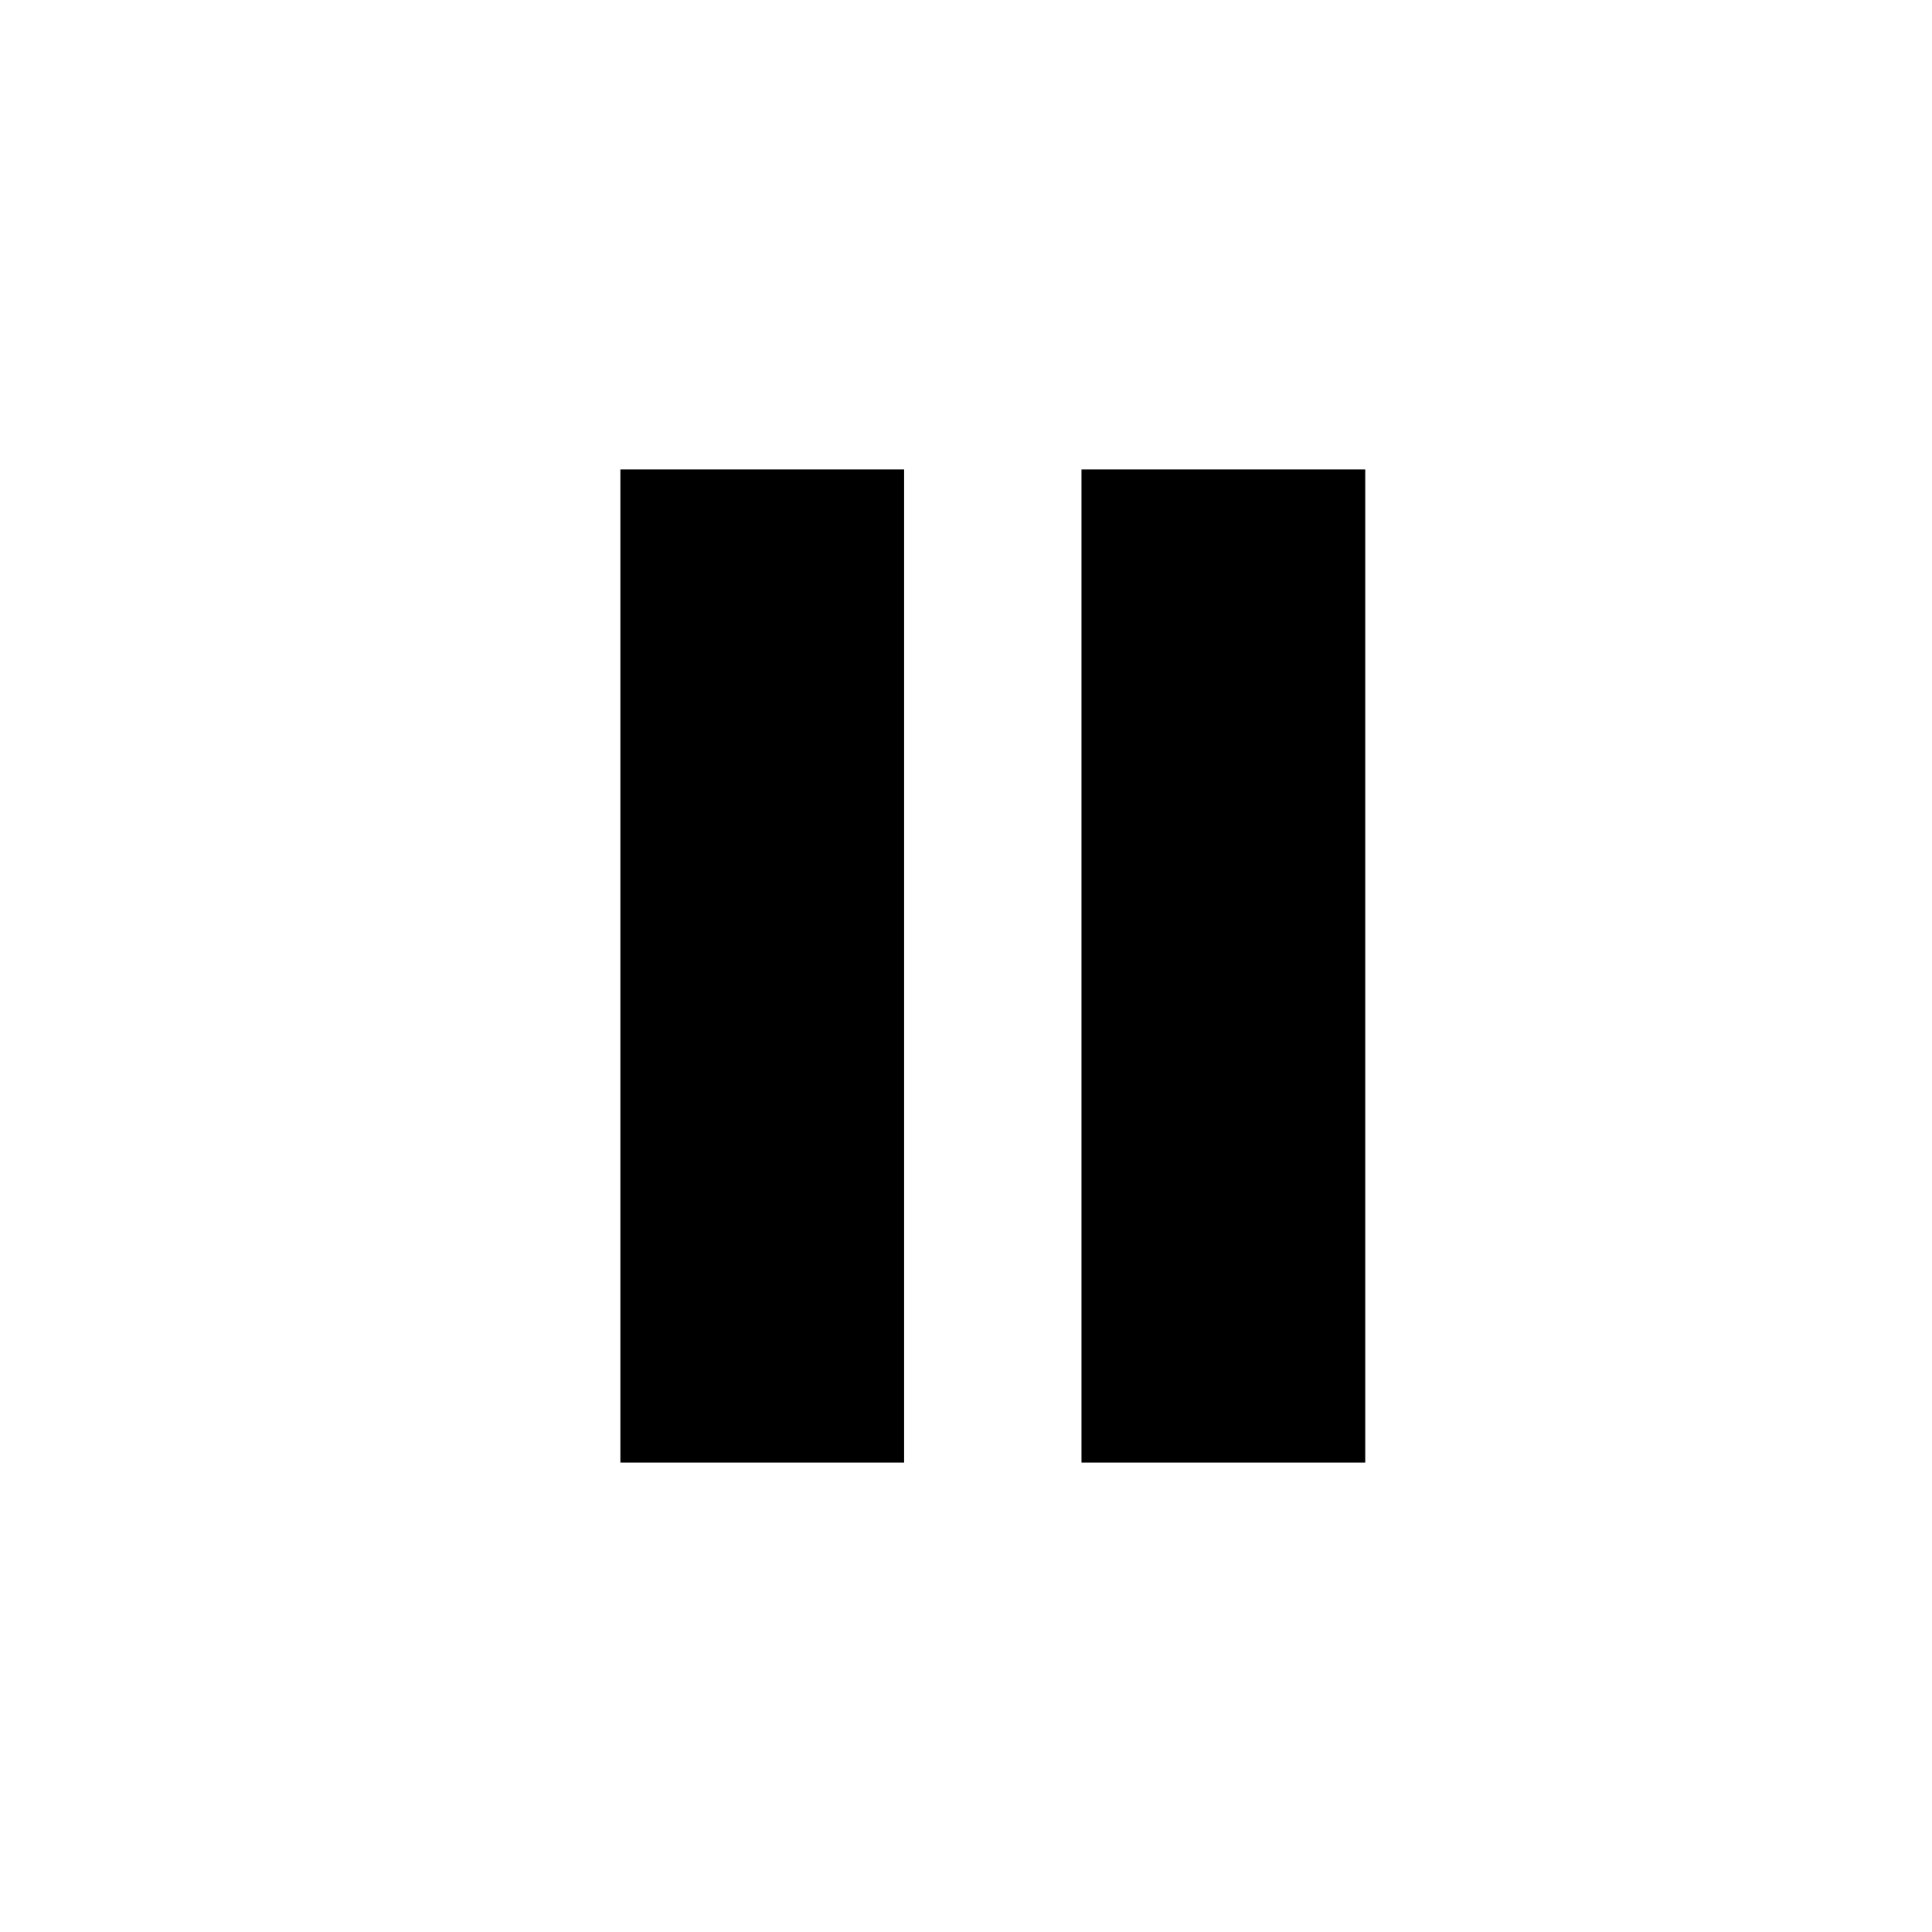
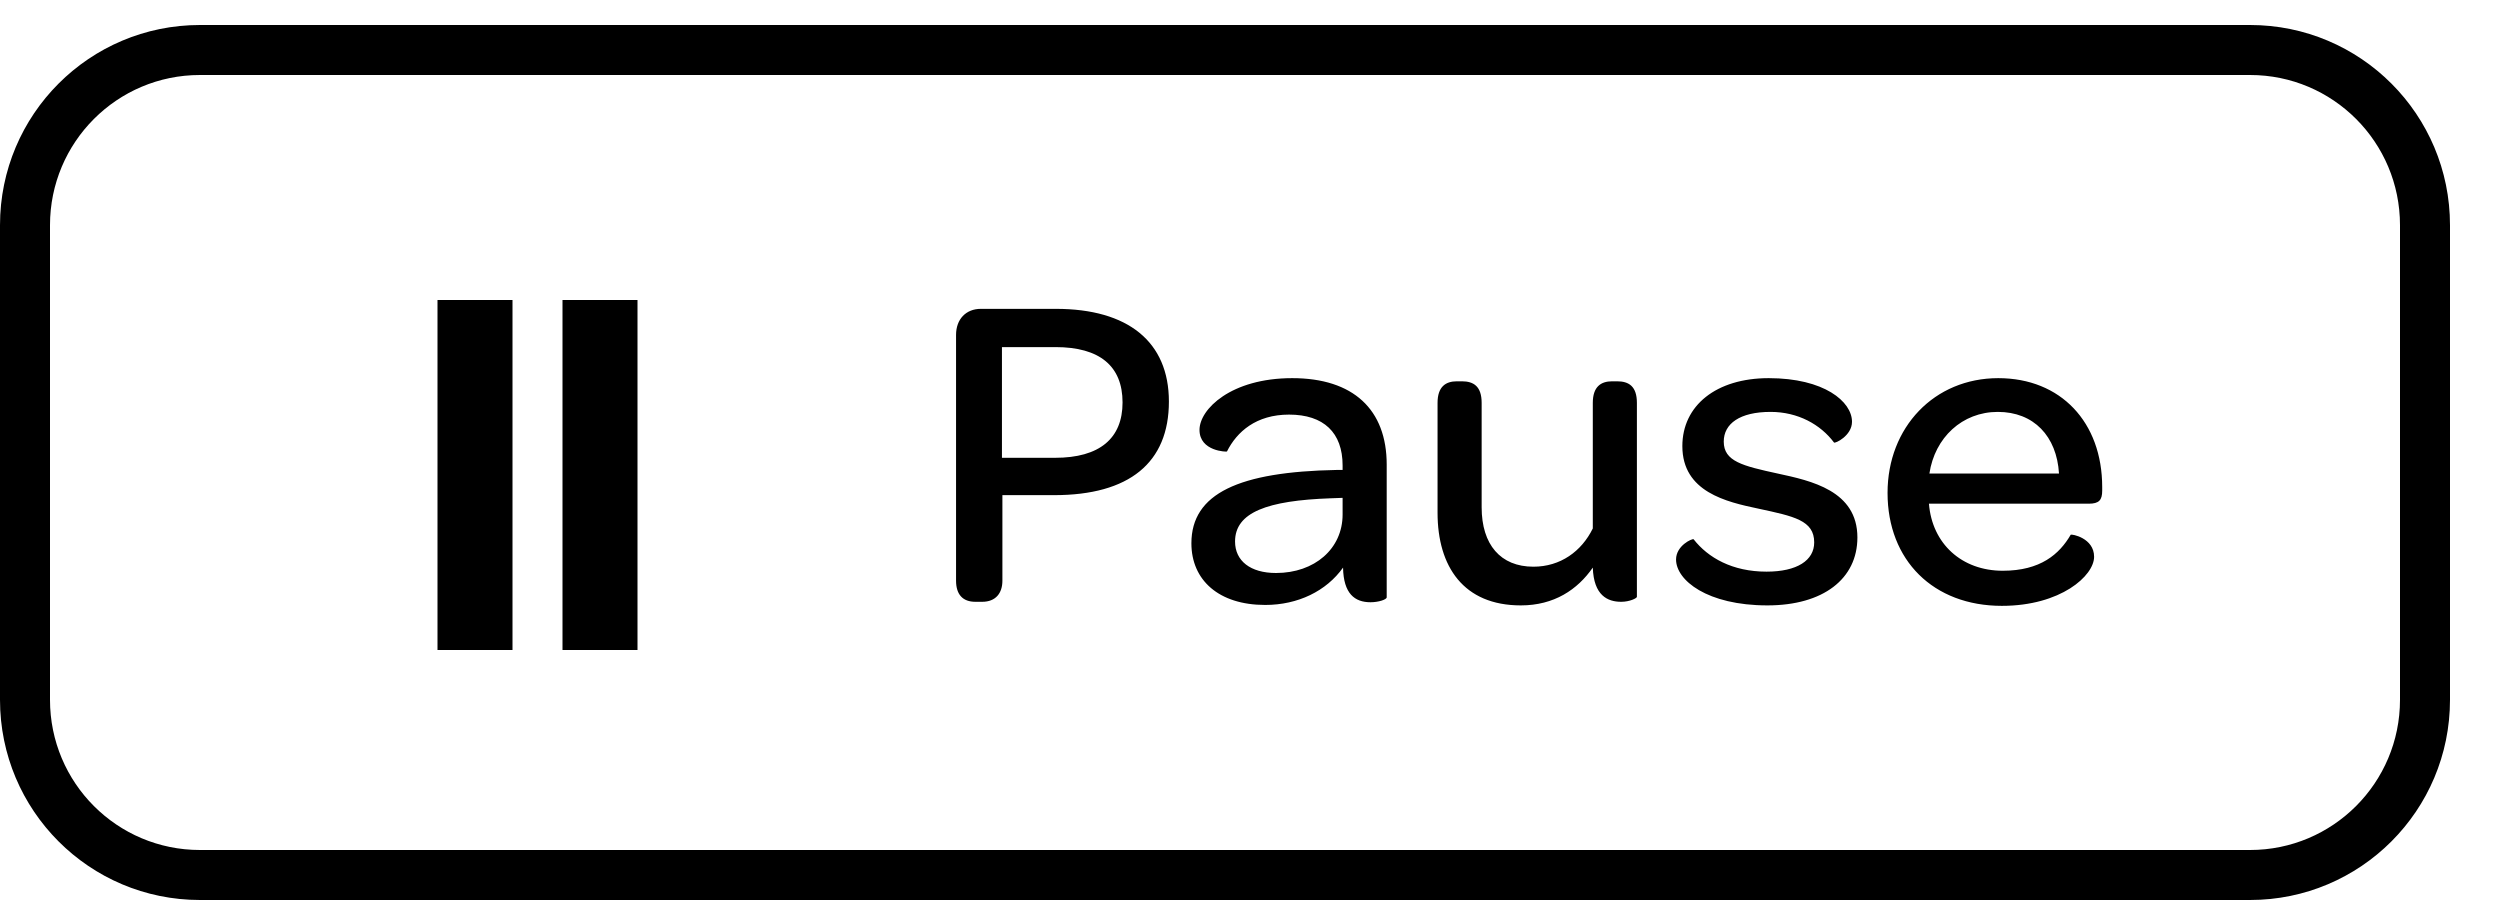
- <svg xmlns="http://www.w3.org/2000/svg" width="36px" height="36px" viewBox="0 0 36 36" version="1.1">
-   <rect id="path-1" x="11.56" y="8.747" width="5.287" height="18.506" />
-   <rect id="path-2" x="20.152" y="8.747" width="5.287" height="18.506" />
+ <svg xmlns="http://www.w3.org/2000/svg" width="100px" height="36px" viewBox="0 0 100 36" version="1.1">
+   <defs />
+   <g id="Page-1" stroke="none" stroke-width="1" fill="none" fill-rule="evenodd">
+     <g id="pause" fill="#000000">
+       <rect id="Rectangle-2" x="17.5" y="12" width="3" height="14" />
+       <rect id="Rectangle-3" x="22.5" y="12" width="3" height="14" />
+       <path d="M0,9.008 L0,27.992 C0,32.415 3.575,36 7.999,36 L90.001,36 C94.419,36 98,32.419 98,27.992 L98,9.008 C98,4.585 94.425,1 90.001,1 L7.999,1 C3.581,1 0,4.581 0,9.008 Z M90.001,3 C93.318,3 96,5.687 96,9.008 L96,27.992 C96,31.313 93.315,34 90.001,34 L7.999,34 C4.682,34 2,31.313 2,27.992 L2,9.008 C2,5.687 4.685,3 7.999,3 L90.001,3 Z" id="Rectangle-5" />
+       <path d="M39.016,24.072 L39.286,24.072 C39.826,24.072 40.096,23.73 40.096,23.226 L40.096,19.806 L42.166,19.806 C45.172,19.806 46.756,18.51 46.756,16.062 C46.756,13.668 45.118,12.354 42.238,12.354 L39.232,12.354 C38.638,12.354 38.242,12.768 38.242,13.398 L38.242,23.226 C38.242,23.784 38.512,24.072 39.016,24.072 Z M40.078,13.884 L42.22,13.884 C43.984,13.884 44.902,14.64 44.902,16.098 C44.902,17.538 43.984,18.312 42.202,18.312 L40.078,18.312 L40.078,13.884 Z M50.608,24.198 C51.922,24.198 53.056,23.64 53.722,22.704 C53.74,23.748 54.19,24.09 54.82,24.09 C55.144,24.09 55.468,23.982 55.468,23.892 L55.468,18.582 C55.468,16.386 54.136,15.126 51.688,15.126 C49.24,15.126 47.98,16.368 47.98,17.196 C47.98,18.06 49.078,18.078 49.078,18.06 C49.474,17.268 50.248,16.584 51.562,16.584 C52.948,16.584 53.704,17.304 53.704,18.618 L53.704,18.798 L53.47,18.798 C49.564,18.87 47.656,19.734 47.656,21.732 C47.656,23.208 48.754,24.198 50.608,24.198 Z M51.04,22.92 C50.014,22.92 49.402,22.434 49.402,21.66 C49.402,20.49 50.698,20.022 53.218,19.932 L53.704,19.914 L53.704,20.58 C53.704,21.948 52.588,22.92 51.04,22.92 Z M64.846,24.072 C65.188,24.072 65.476,23.928 65.476,23.874 L65.476,16.116 C65.476,15.45 65.152,15.252 64.684,15.252 L64.486,15.252 C64.036,15.252 63.712,15.468 63.712,16.116 L63.712,21.138 C63.262,22.056 62.416,22.668 61.336,22.668 C60.022,22.668 59.266,21.786 59.266,20.292 L59.266,16.116 C59.266,15.45 58.942,15.252 58.474,15.252 L58.276,15.252 C57.826,15.252 57.502,15.468 57.502,16.116 L57.502,20.508 C57.502,22.668 58.546,24.216 60.832,24.216 C62.164,24.216 63.1,23.586 63.712,22.704 C63.748,23.82 64.306,24.072 64.846,24.072 Z M70.696,24.216 C72.928,24.216 74.296,23.154 74.296,21.498 C74.296,19.626 72.442,19.23 71.11,18.942 C69.706,18.636 68.95,18.456 68.95,17.664 C68.95,16.944 69.598,16.476 70.822,16.476 C71.92,16.476 72.82,16.98 73.36,17.7 C73.396,17.754 74.08,17.43 74.08,16.872 C74.08,16.062 72.964,15.126 70.75,15.126 C68.644,15.126 67.294,16.224 67.294,17.844 C67.294,19.68 69.058,20.076 70.336,20.346 C71.758,20.652 72.568,20.814 72.568,21.696 C72.568,22.416 71.884,22.866 70.66,22.866 C69.292,22.866 68.32,22.308 67.744,21.57 C67.69,21.534 67.042,21.822 67.042,22.38 C67.042,23.208 68.284,24.216 70.696,24.216 Z M80.074,24.234 C82.432,24.234 83.764,23.028 83.764,22.272 C83.764,21.516 82.864,21.354 82.828,21.39 C82.378,22.164 81.622,22.83 80.11,22.83 C78.472,22.83 77.284,21.75 77.158,20.148 L83.548,20.148 C83.962,20.148 84.088,20.004 84.088,19.626 L84.088,19.482 C84.088,16.89 82.432,15.126 79.93,15.126 C77.374,15.126 75.502,17.088 75.502,19.716 C75.502,22.416 77.338,24.234 80.074,24.234 Z M79.912,16.476 C81.352,16.476 82.27,17.448 82.36,18.942 L77.176,18.942 C77.392,17.502 78.49,16.476 79.912,16.476 Z" id="Pause" />
+     </g>
+   </g>
</svg>
